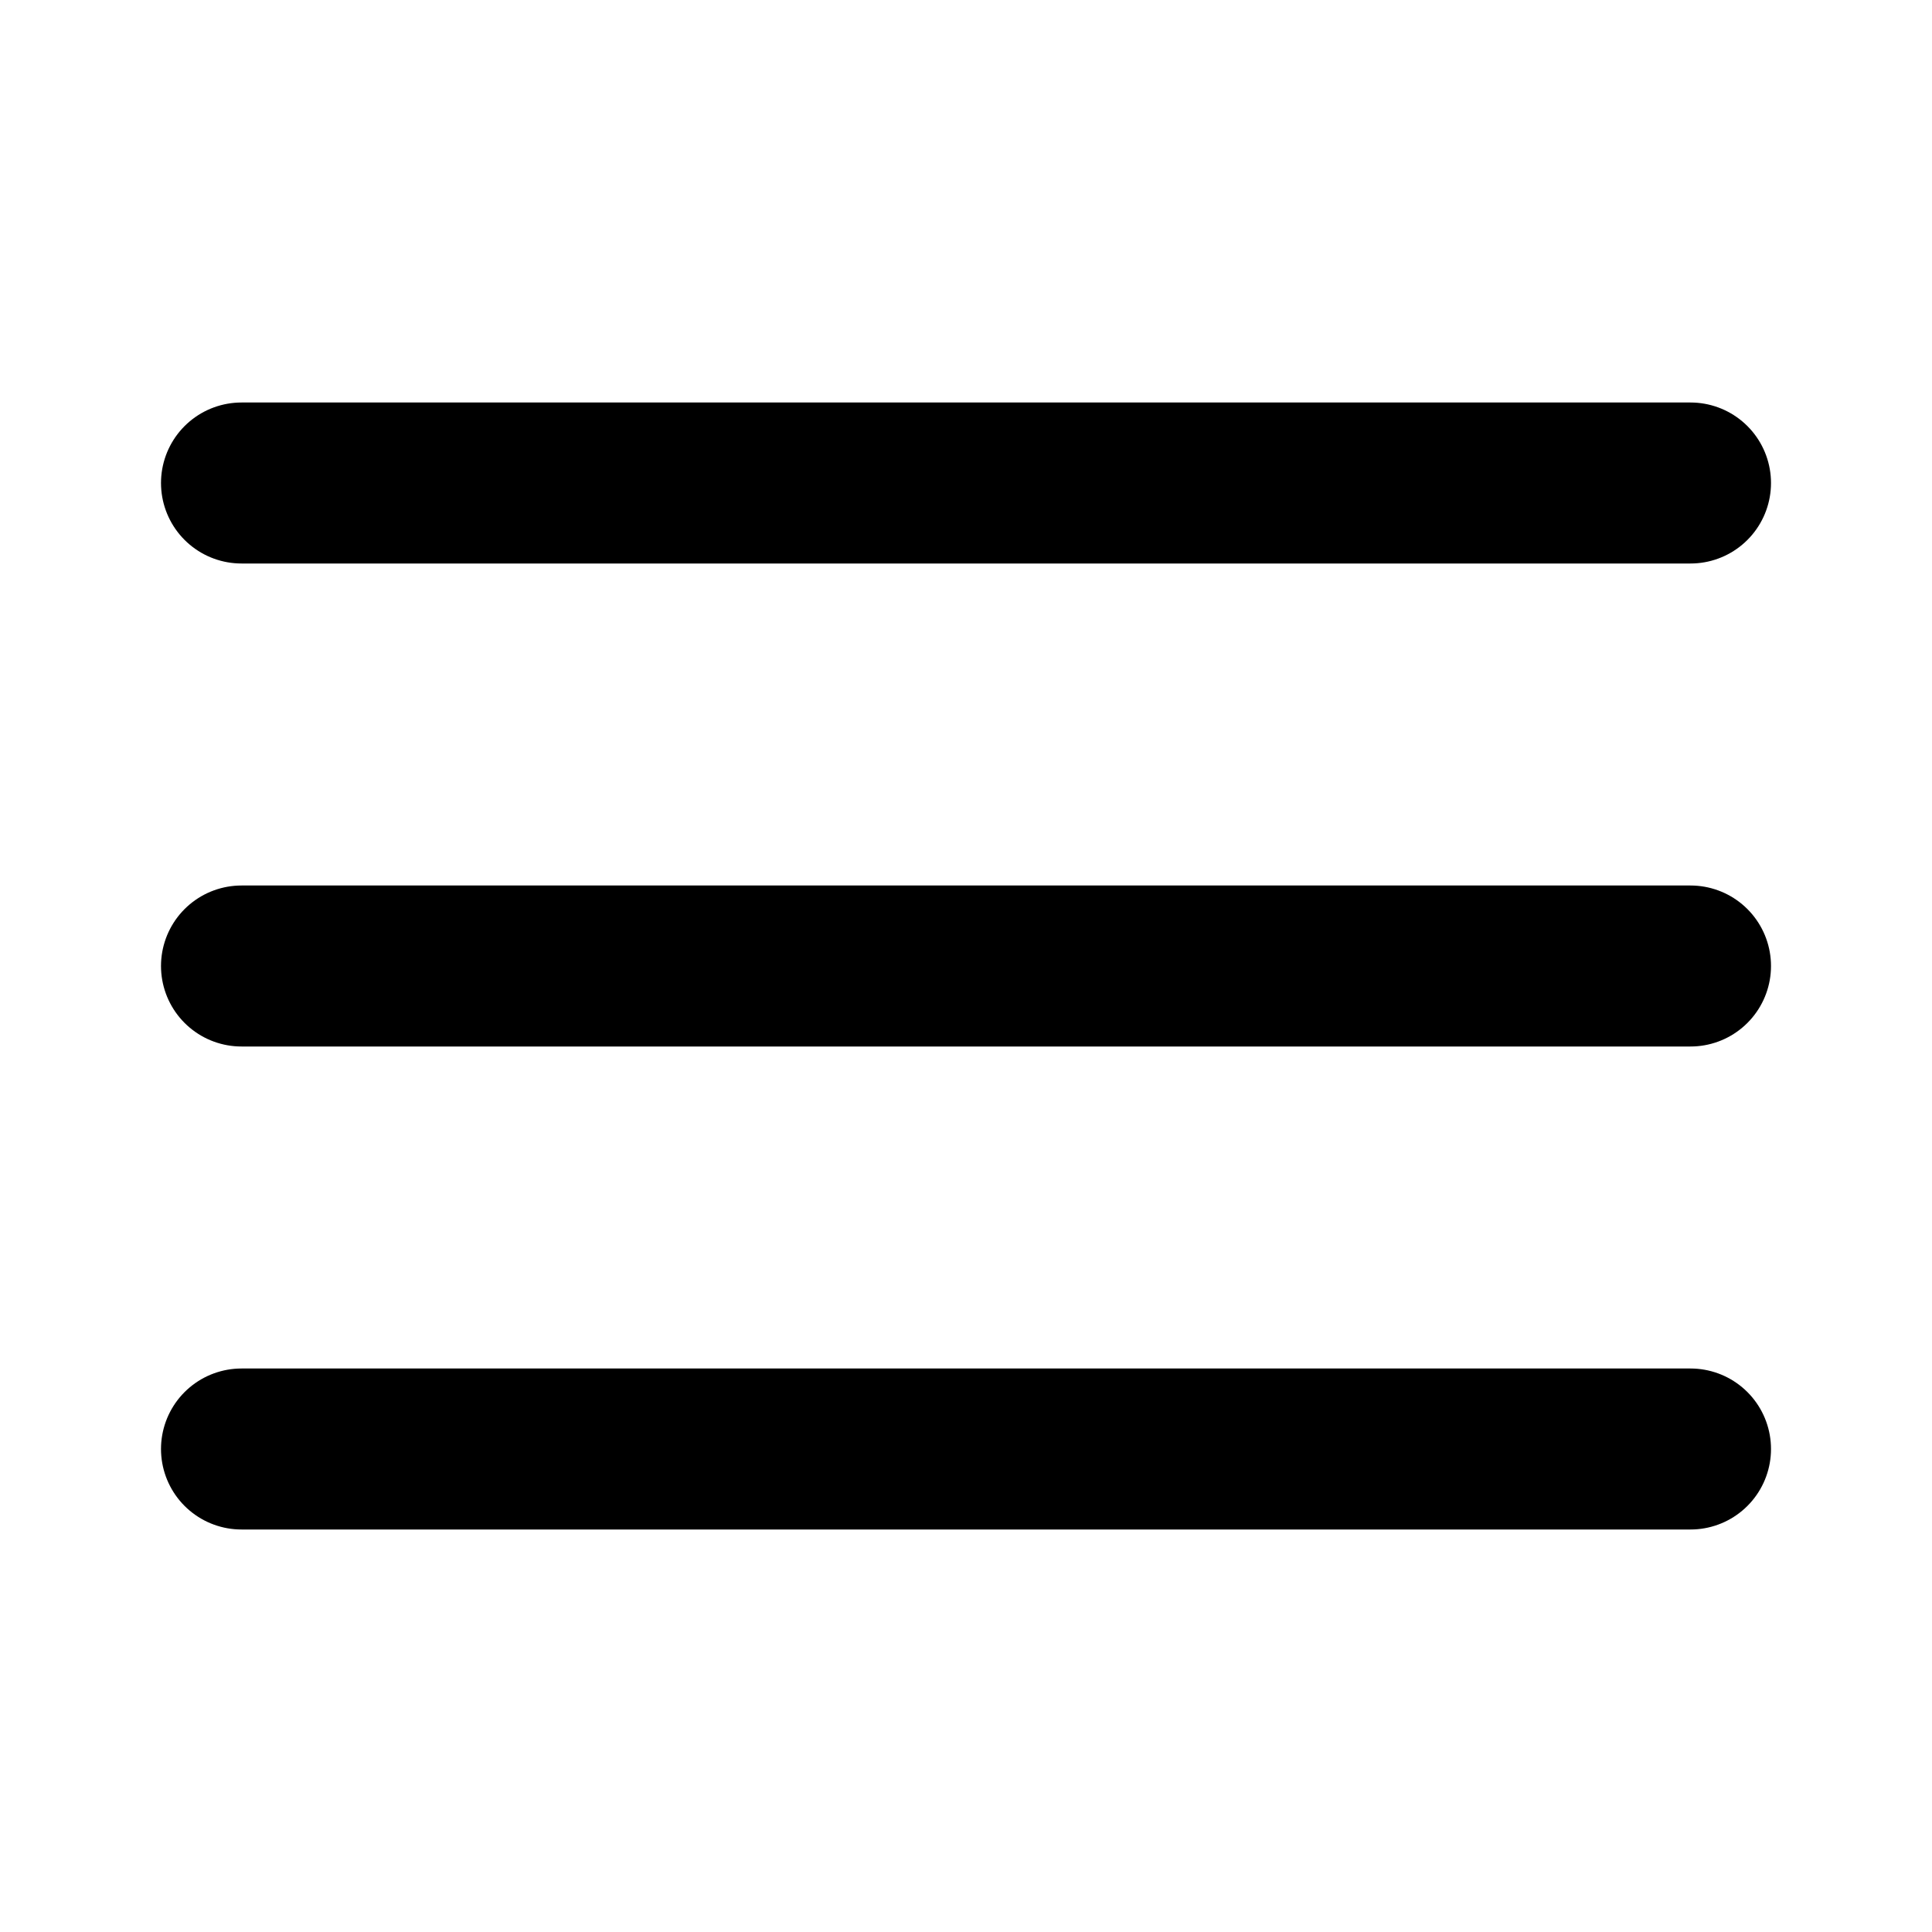
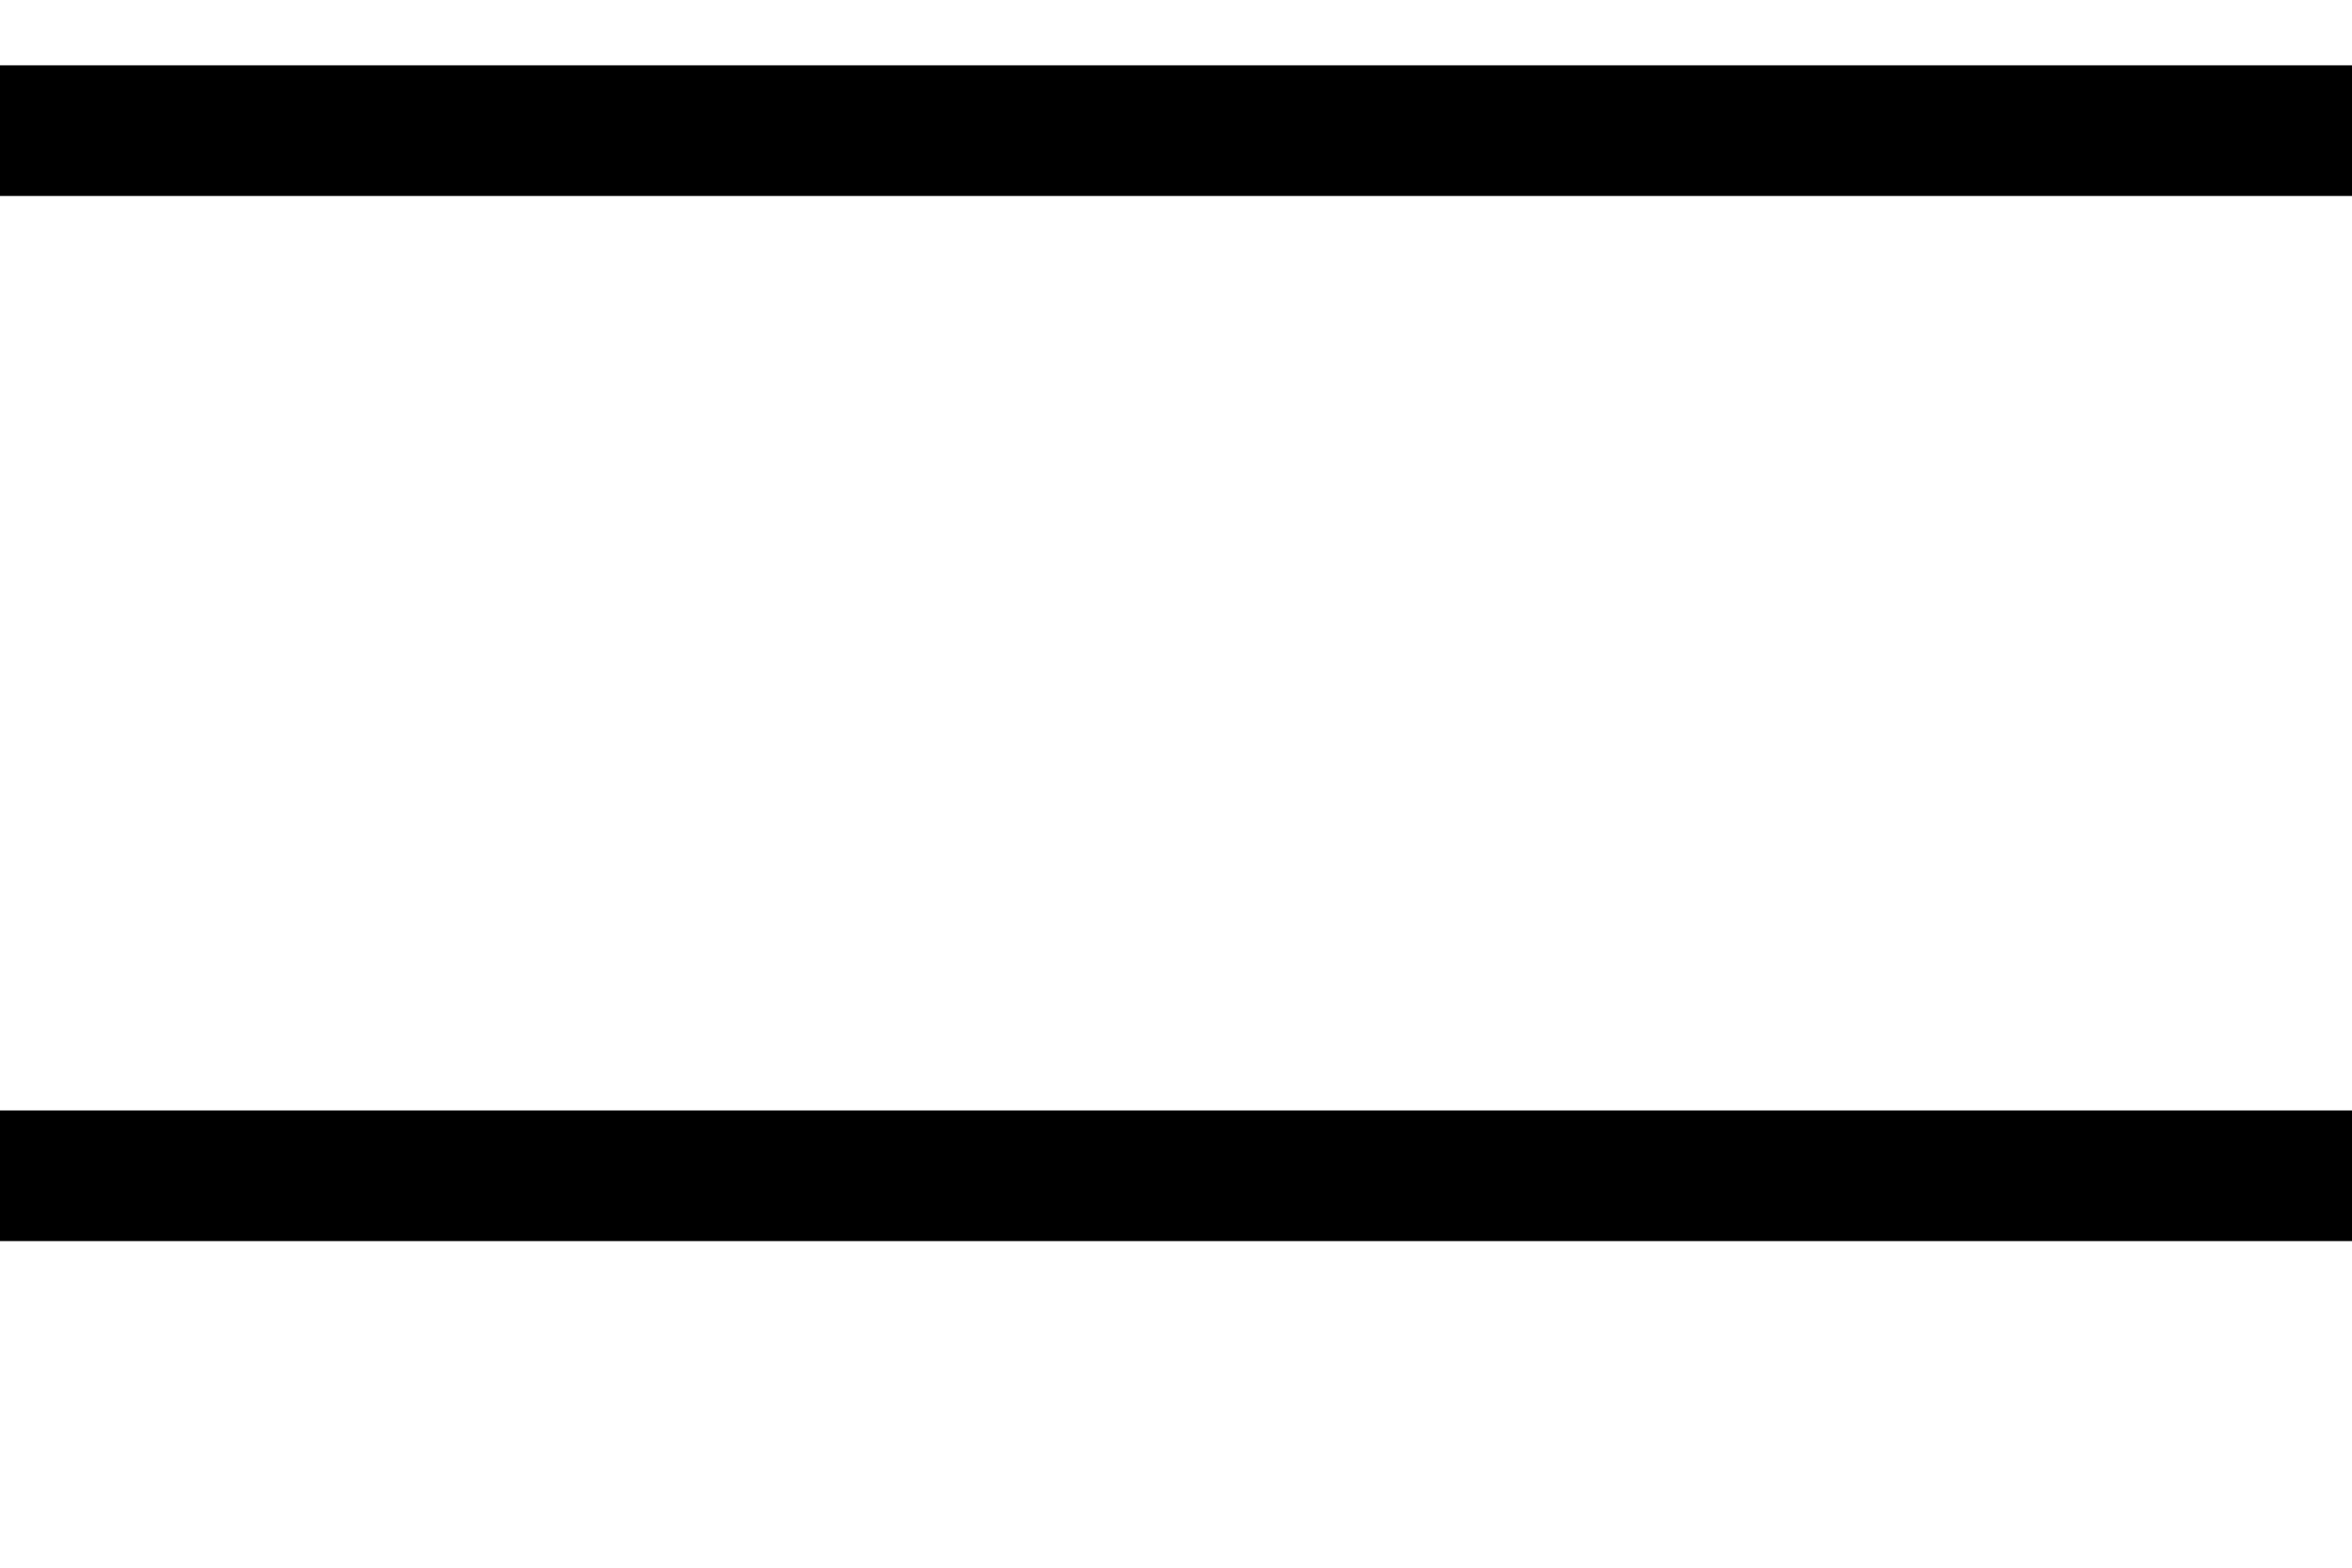
- <svg xmlns="http://www.w3.org/2000/svg" width="24" height="24" viewBox="0 0 24 24" fill="none" stroke="currentColor" stroke-width="2" stroke-linecap="round" stroke-linejoin="round" class="feather feather-menu">
-   <line x1="3" y1="12" x2="21" y2="12" />
-   <line x1="3" y1="6" x2="21" y2="6" />
-   <line x1="3" y1="18" x2="21" y2="18" />
+ <svg xmlns="http://www.w3.org/2000/svg" width="18px" height="12px" viewBox="0 0 18 12" fill="none" fill-rule="evenodd" stroke="currentColor" stroke-width="1">
+   <line x1="0" y1="1" x2="18" y2="1" id="Path" />
+   <line x1="0" y1="9" x2="18" y2="9" id="Path" />
</svg>
